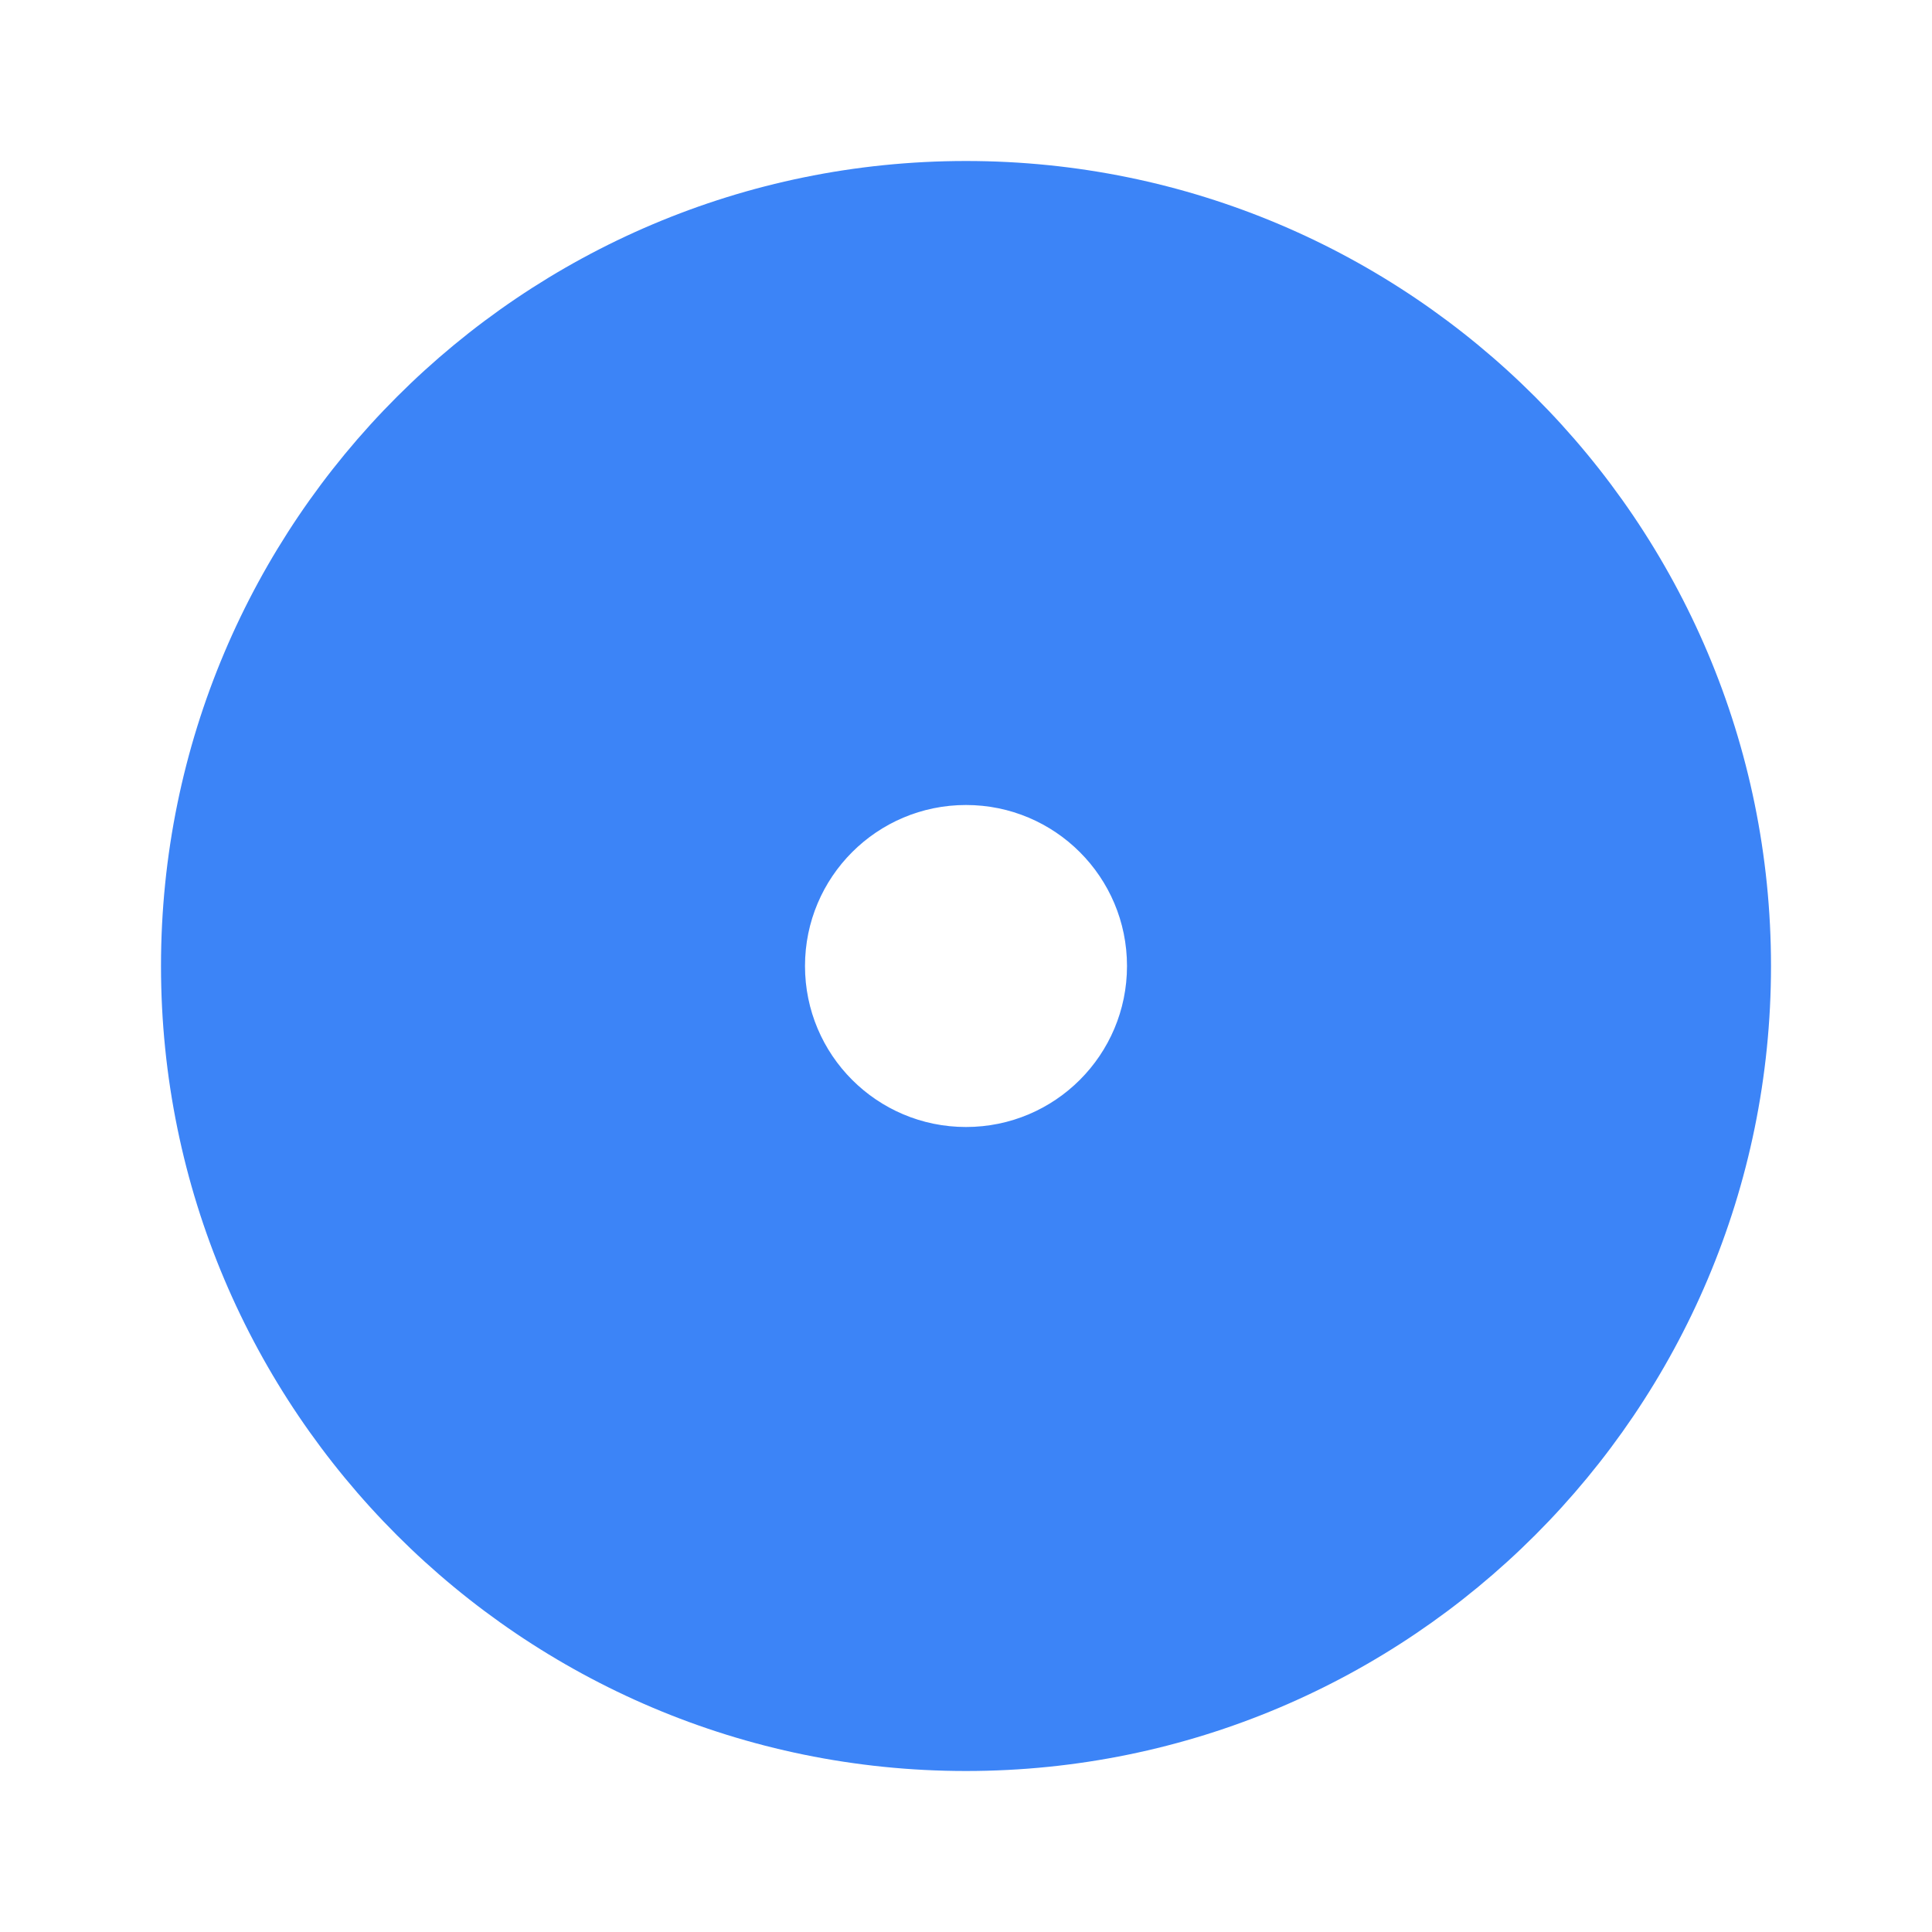
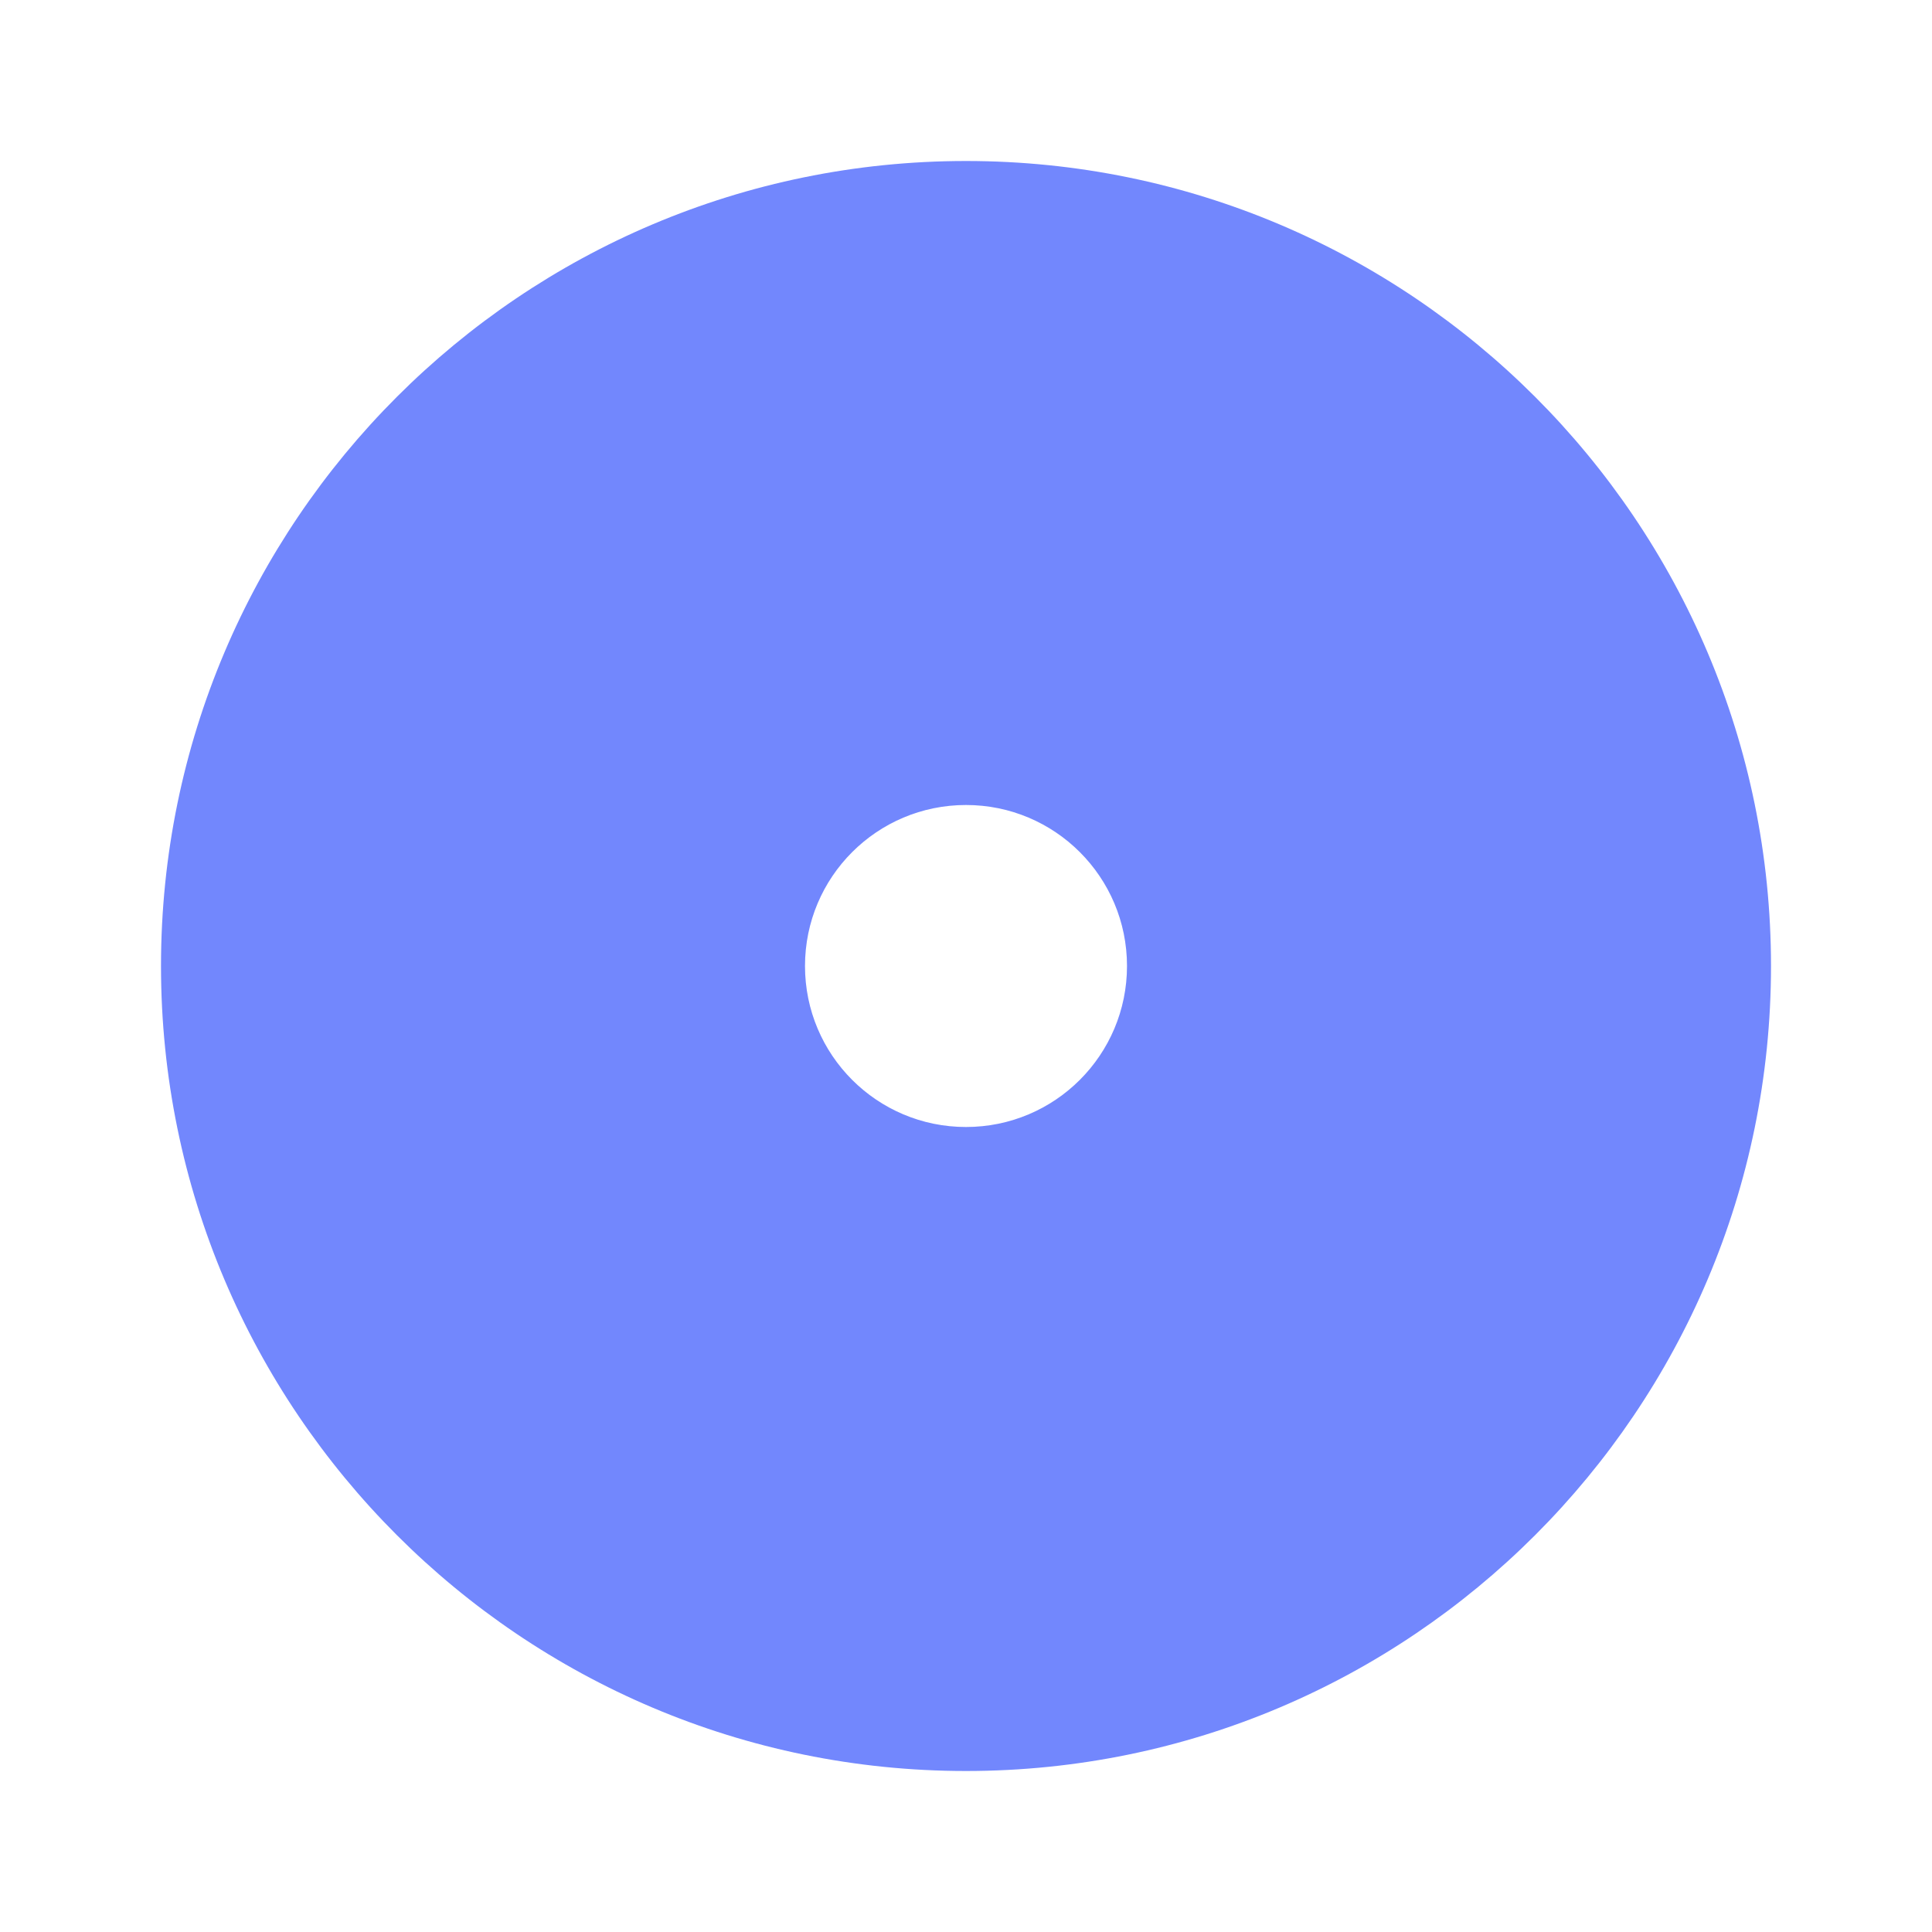
<svg xmlns="http://www.w3.org/2000/svg" width="24" height="24" version="1.1" viewBox="0 0 24 24">
-   <path d="m12 2c-5.52 0-10 4.48-10 10s4.48 10 10 10 10-4.48 10-10-4.48-10-10-10zm0 8c1.105 0 2 0.895 2 2s-0.895 2-2 2-2-0.895-2-2 0.895-2 2-2z" fill="#3c84f7" />
+   <path d="m12 2c-5.52 0-10 4.48-10 10s4.48 10 10 10 10-4.48 10-10-4.48-10-10-10zm0 8c1.105 0 2 0.895 2 2s-0.895 2-2 2-2-0.895-2-2 0.895-2 2-2z" fill="#7287fd" />
</svg>
